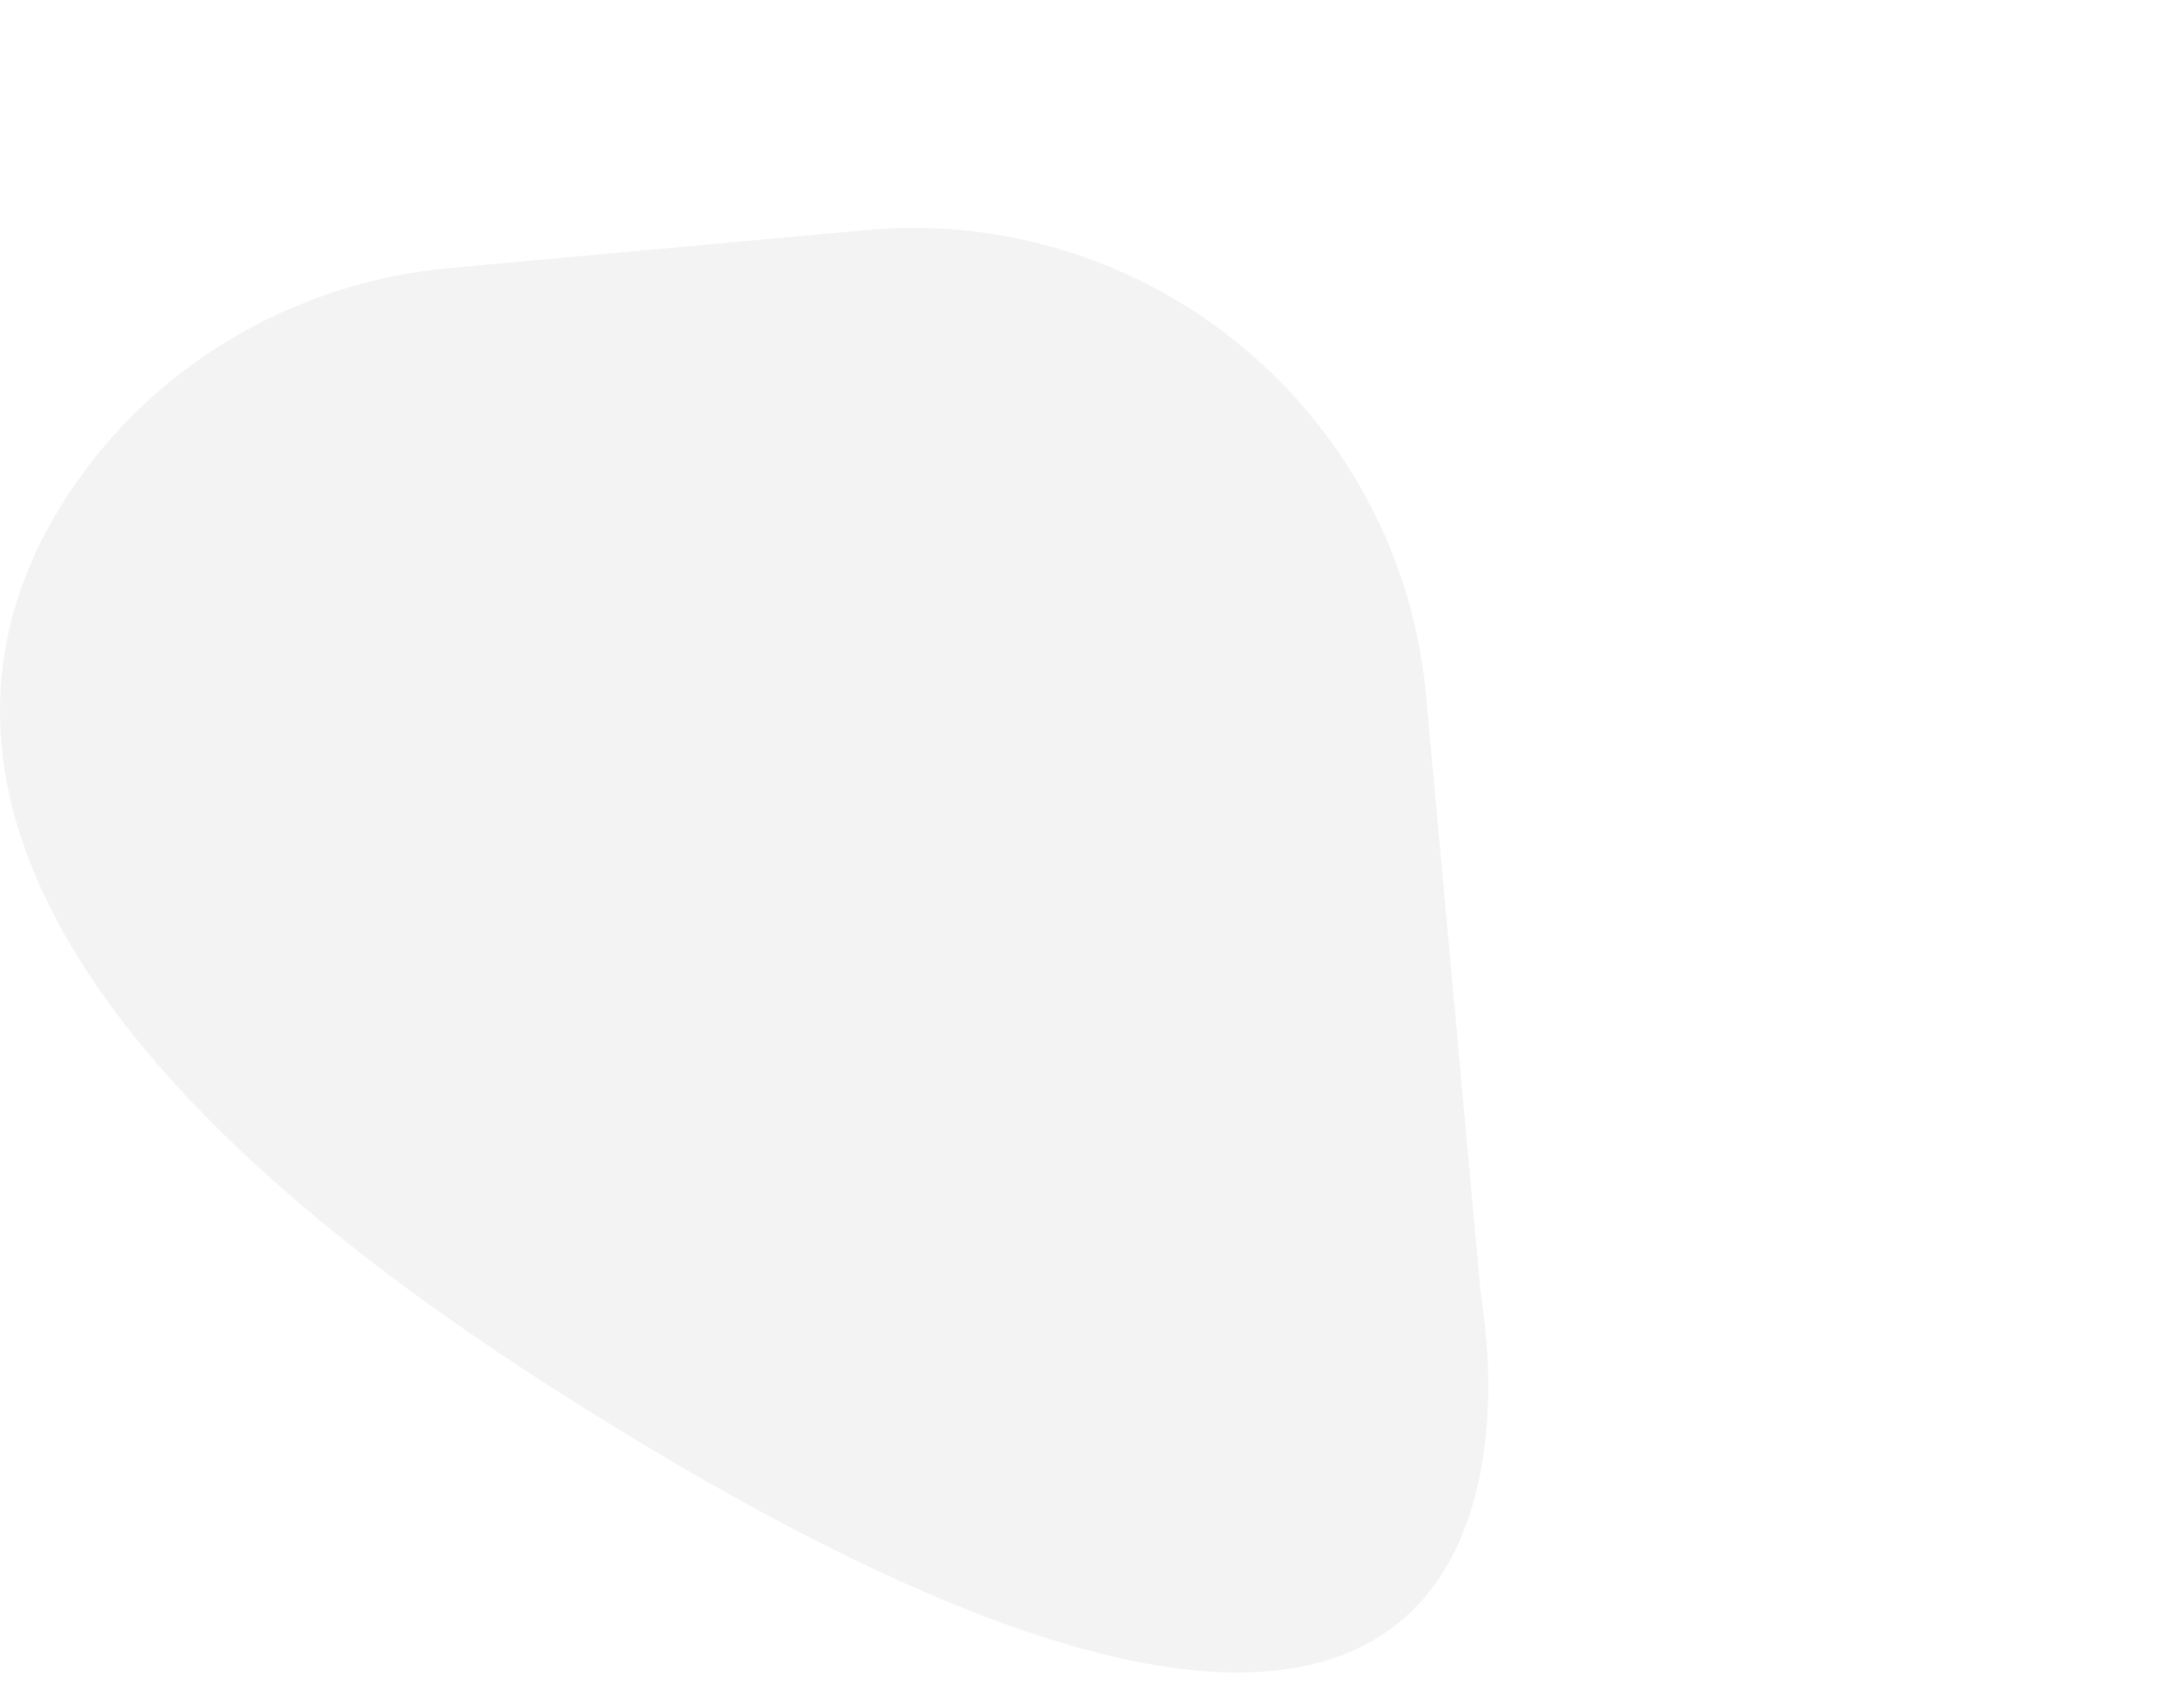
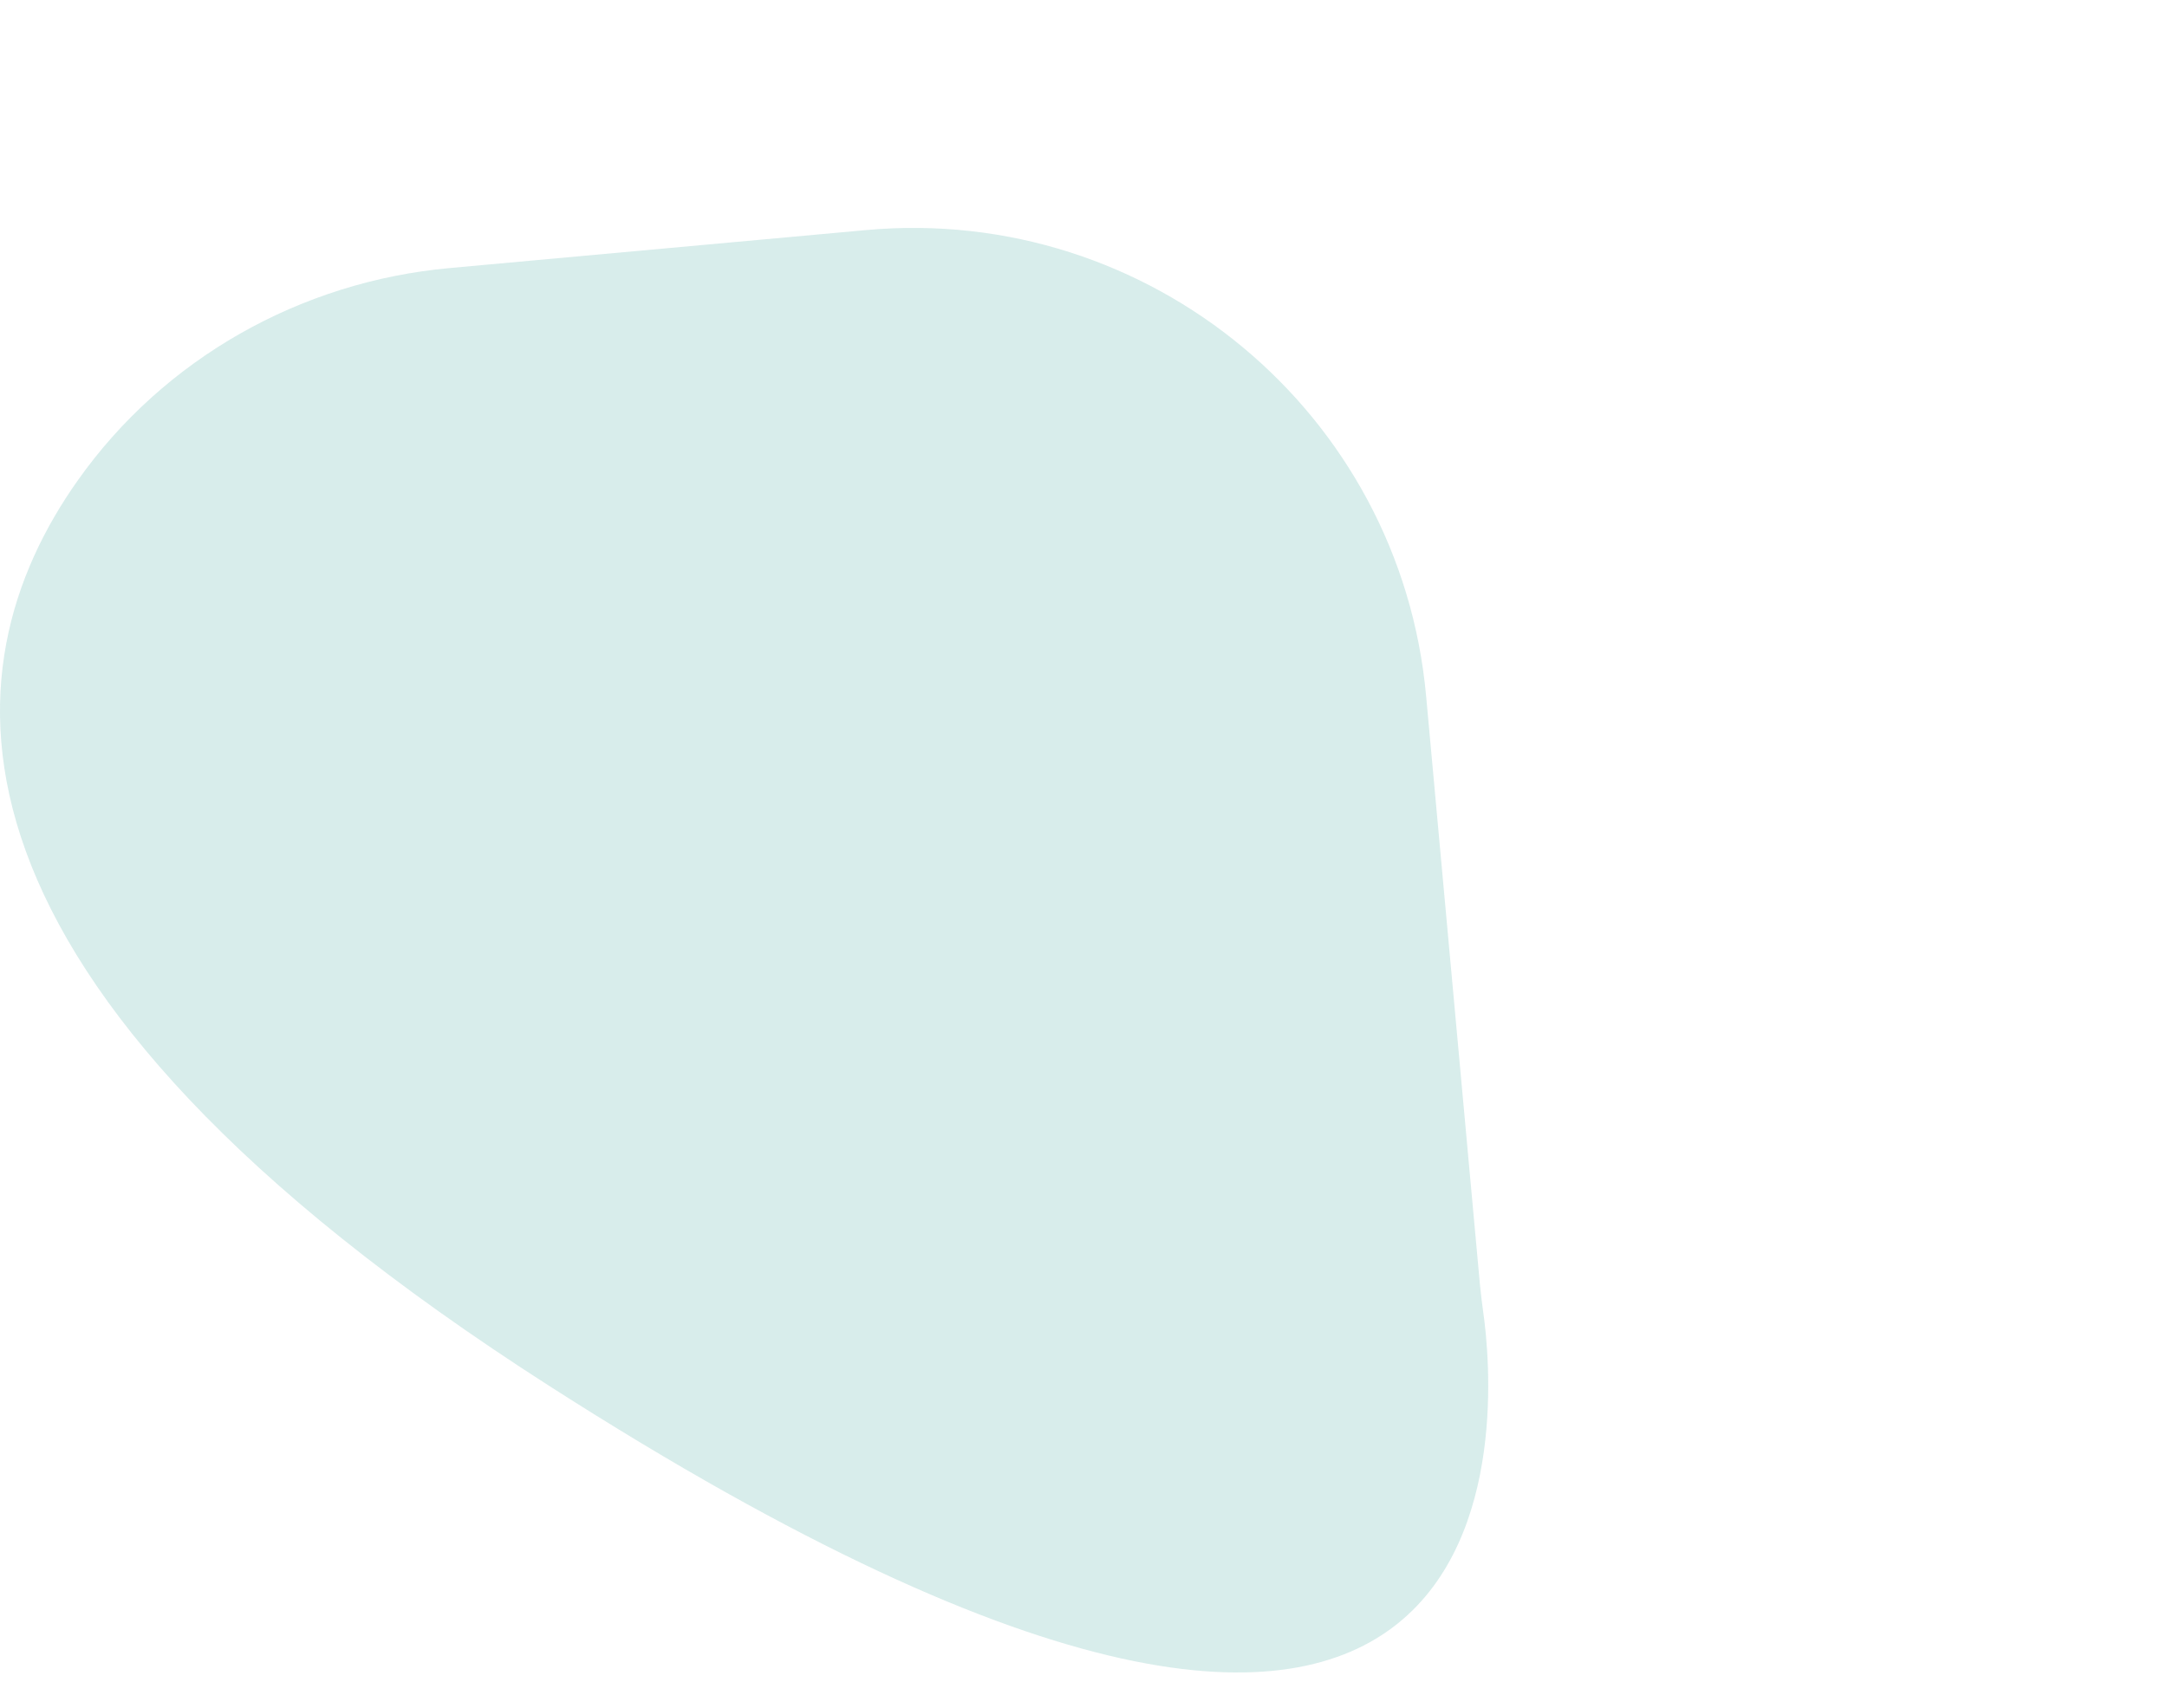
<svg xmlns="http://www.w3.org/2000/svg" xmlns:xlink="http://www.w3.org/1999/xlink" x="0px" y="0px" viewBox="0 0 1374.7 1083.6" style="enable-background:new 0 0 1374.7 1083.6;" xml:space="preserve" class="injected-svg js-svg-injector" data-img-paths="[                 {&quot;targetId&quot;: &quot;#SVGMainHeroImg1&quot;, &quot;newPath&quot;: &quot;../../assets/img/750x750/img2.jpg&quot;}               ]" data-parent="#SVGMainHero">
  <style type="text/css">
                .main-hero-0 {
-                   fill: rgba(0, 0, 0, 0.059);
+                   fill:#cee8e6;
                }
              </style>
  <path class="main-hero-0 fill-primary" opacity="0.8" d="M285.2,170.1c-94.5,8.6-181.2,57.4-235.9,134.8C-34.7,423.6-54.5,621.5,349,879.8  c636.5,407.6,600,9.3,591.9-47.4c-0.8-5.5-1.4-11.1-2-16.6l-34.2-374.1C888.4,262,729.2,129.6,549.4,146L285.2,170.1z">
              </path>
  <g>
    <defs>
      <path id="mainHeroBlock1" d="M1374.7,0H687.6l-278,279.7c-150,150.9-148.1,395.3,4.4,543.8l0,0C554.1,960,774.9,968.7,925.4,843.6    l449.3-373.4V0z">
                  </path>
    </defs>
    <clipPath id="mainHeroBlock2">
      <use xlink:href="#mainHeroBlock1" style="overflow:visible;" />
    </clipPath>
    <g transform="matrix(1 0 0 1 0 0)" style="clip-path:url(#mainHeroBlock2);">
                </g>
  </g>
</svg>
